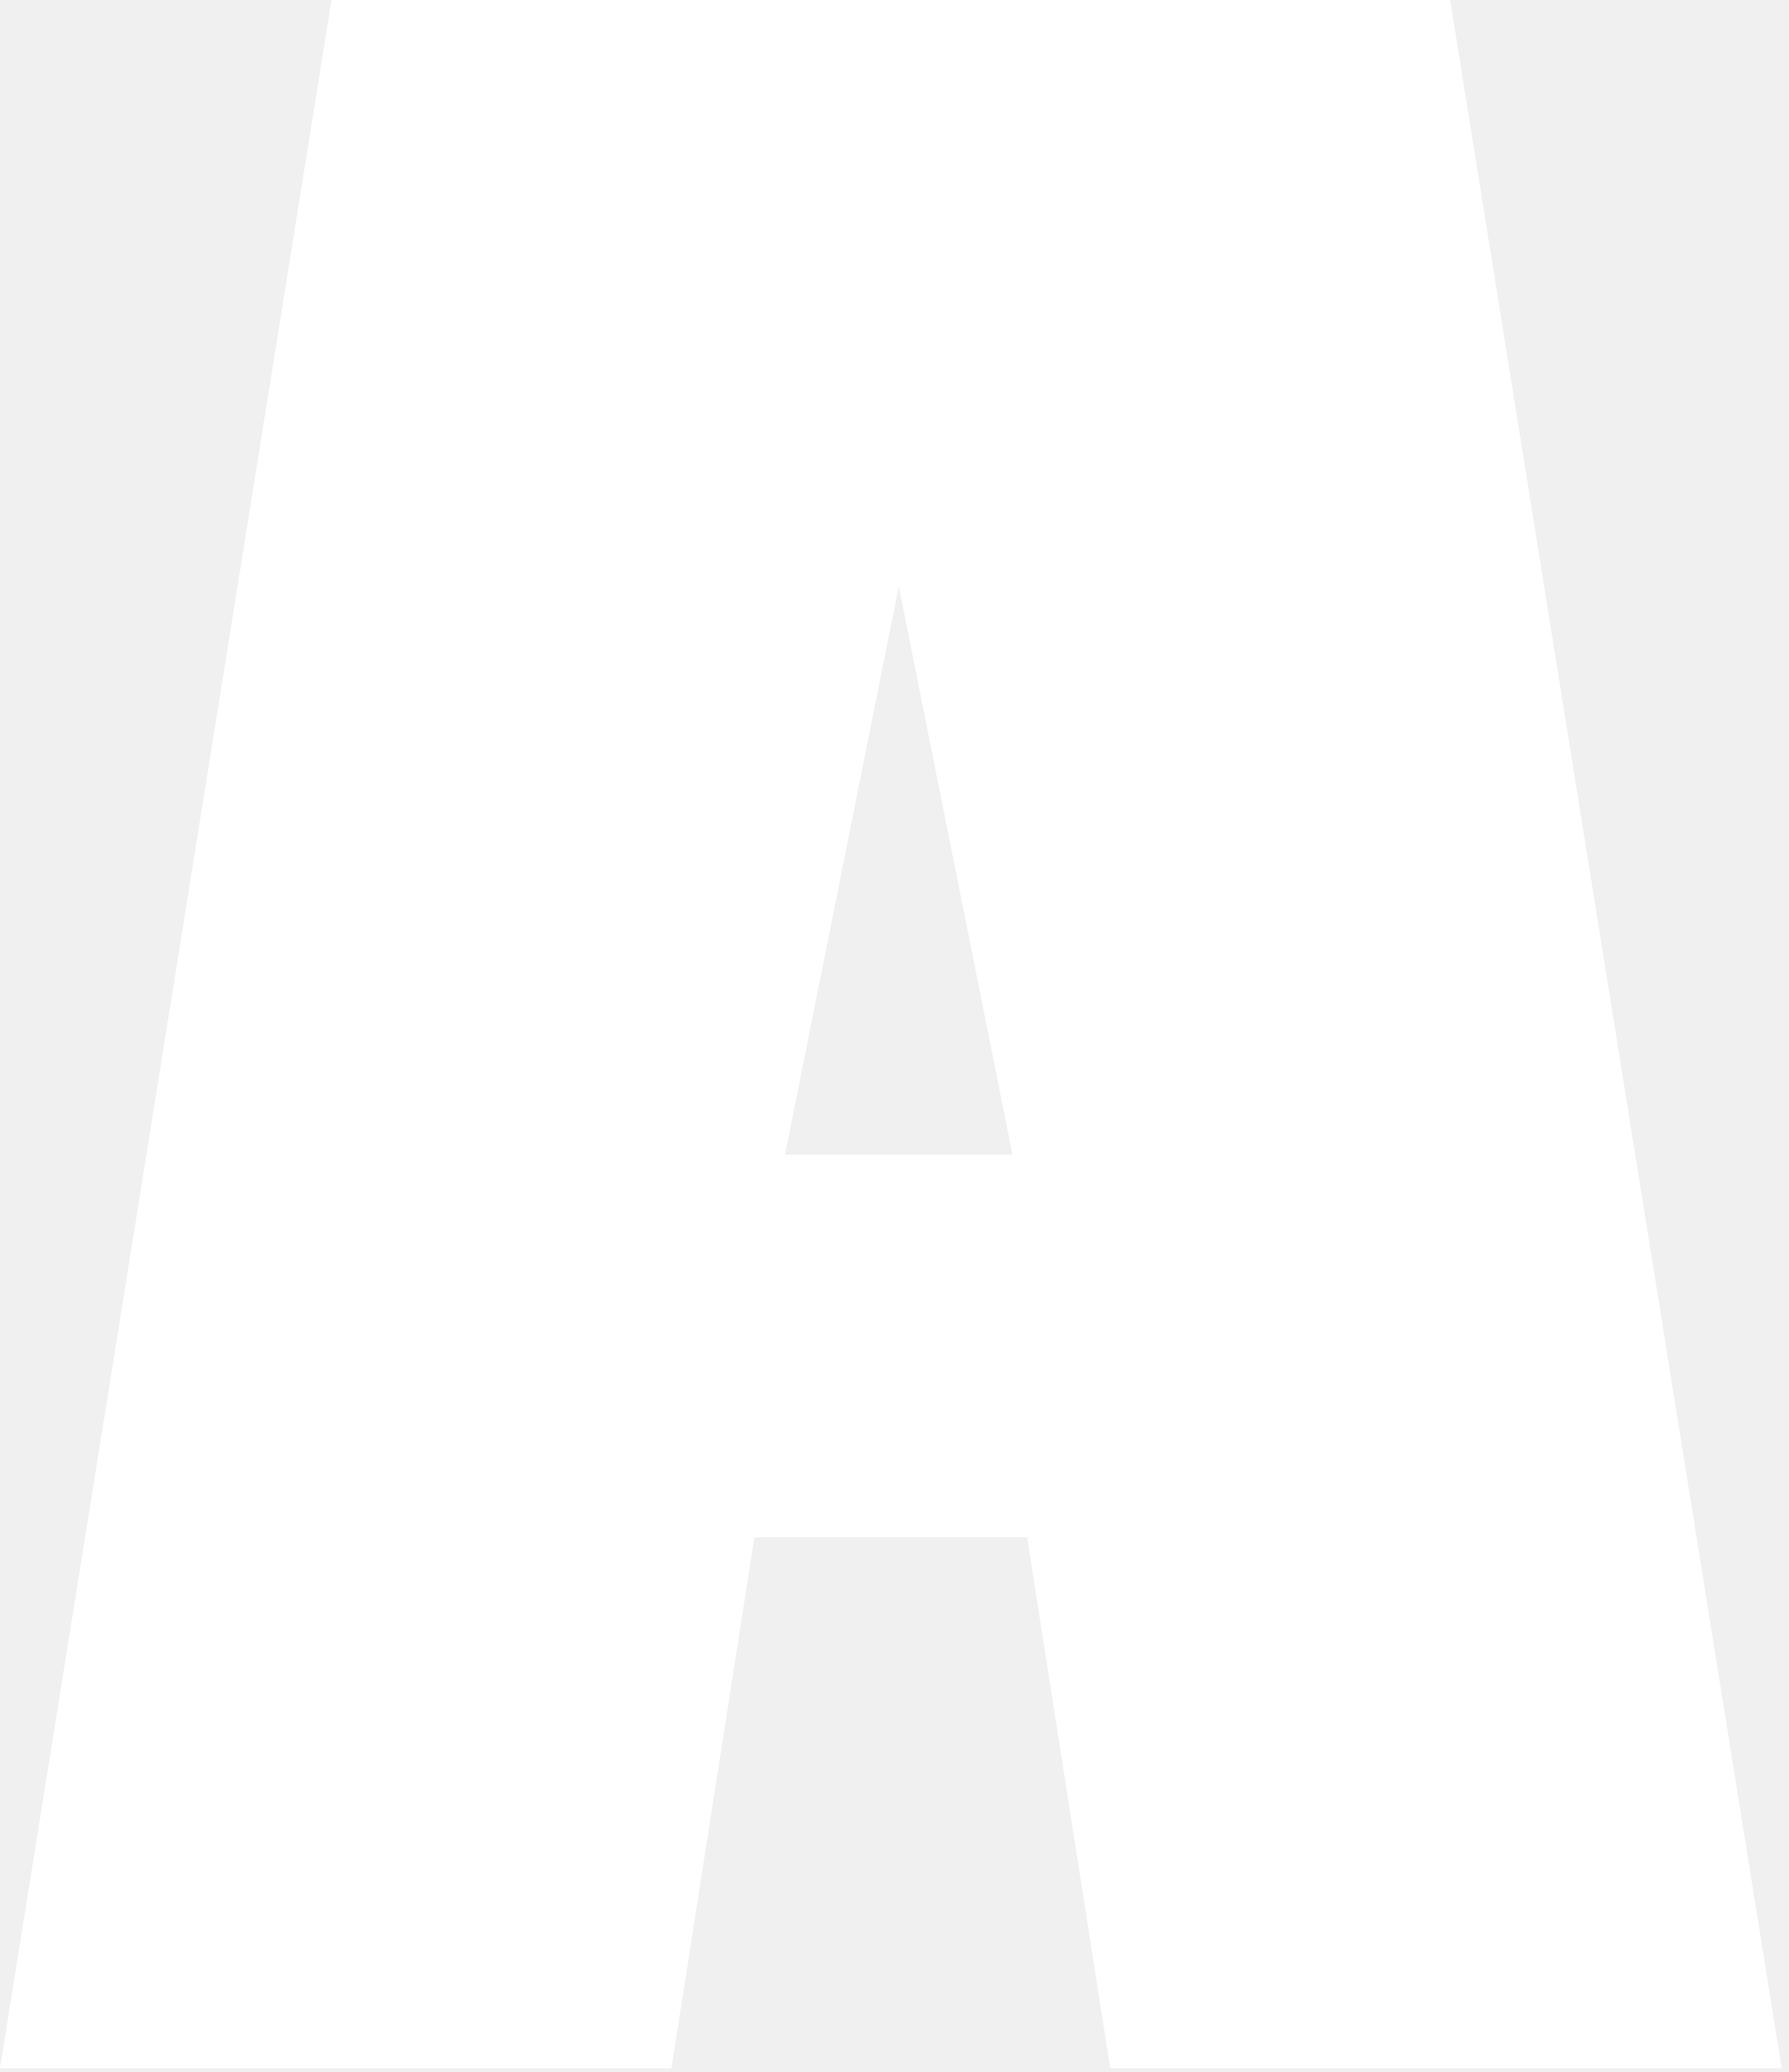
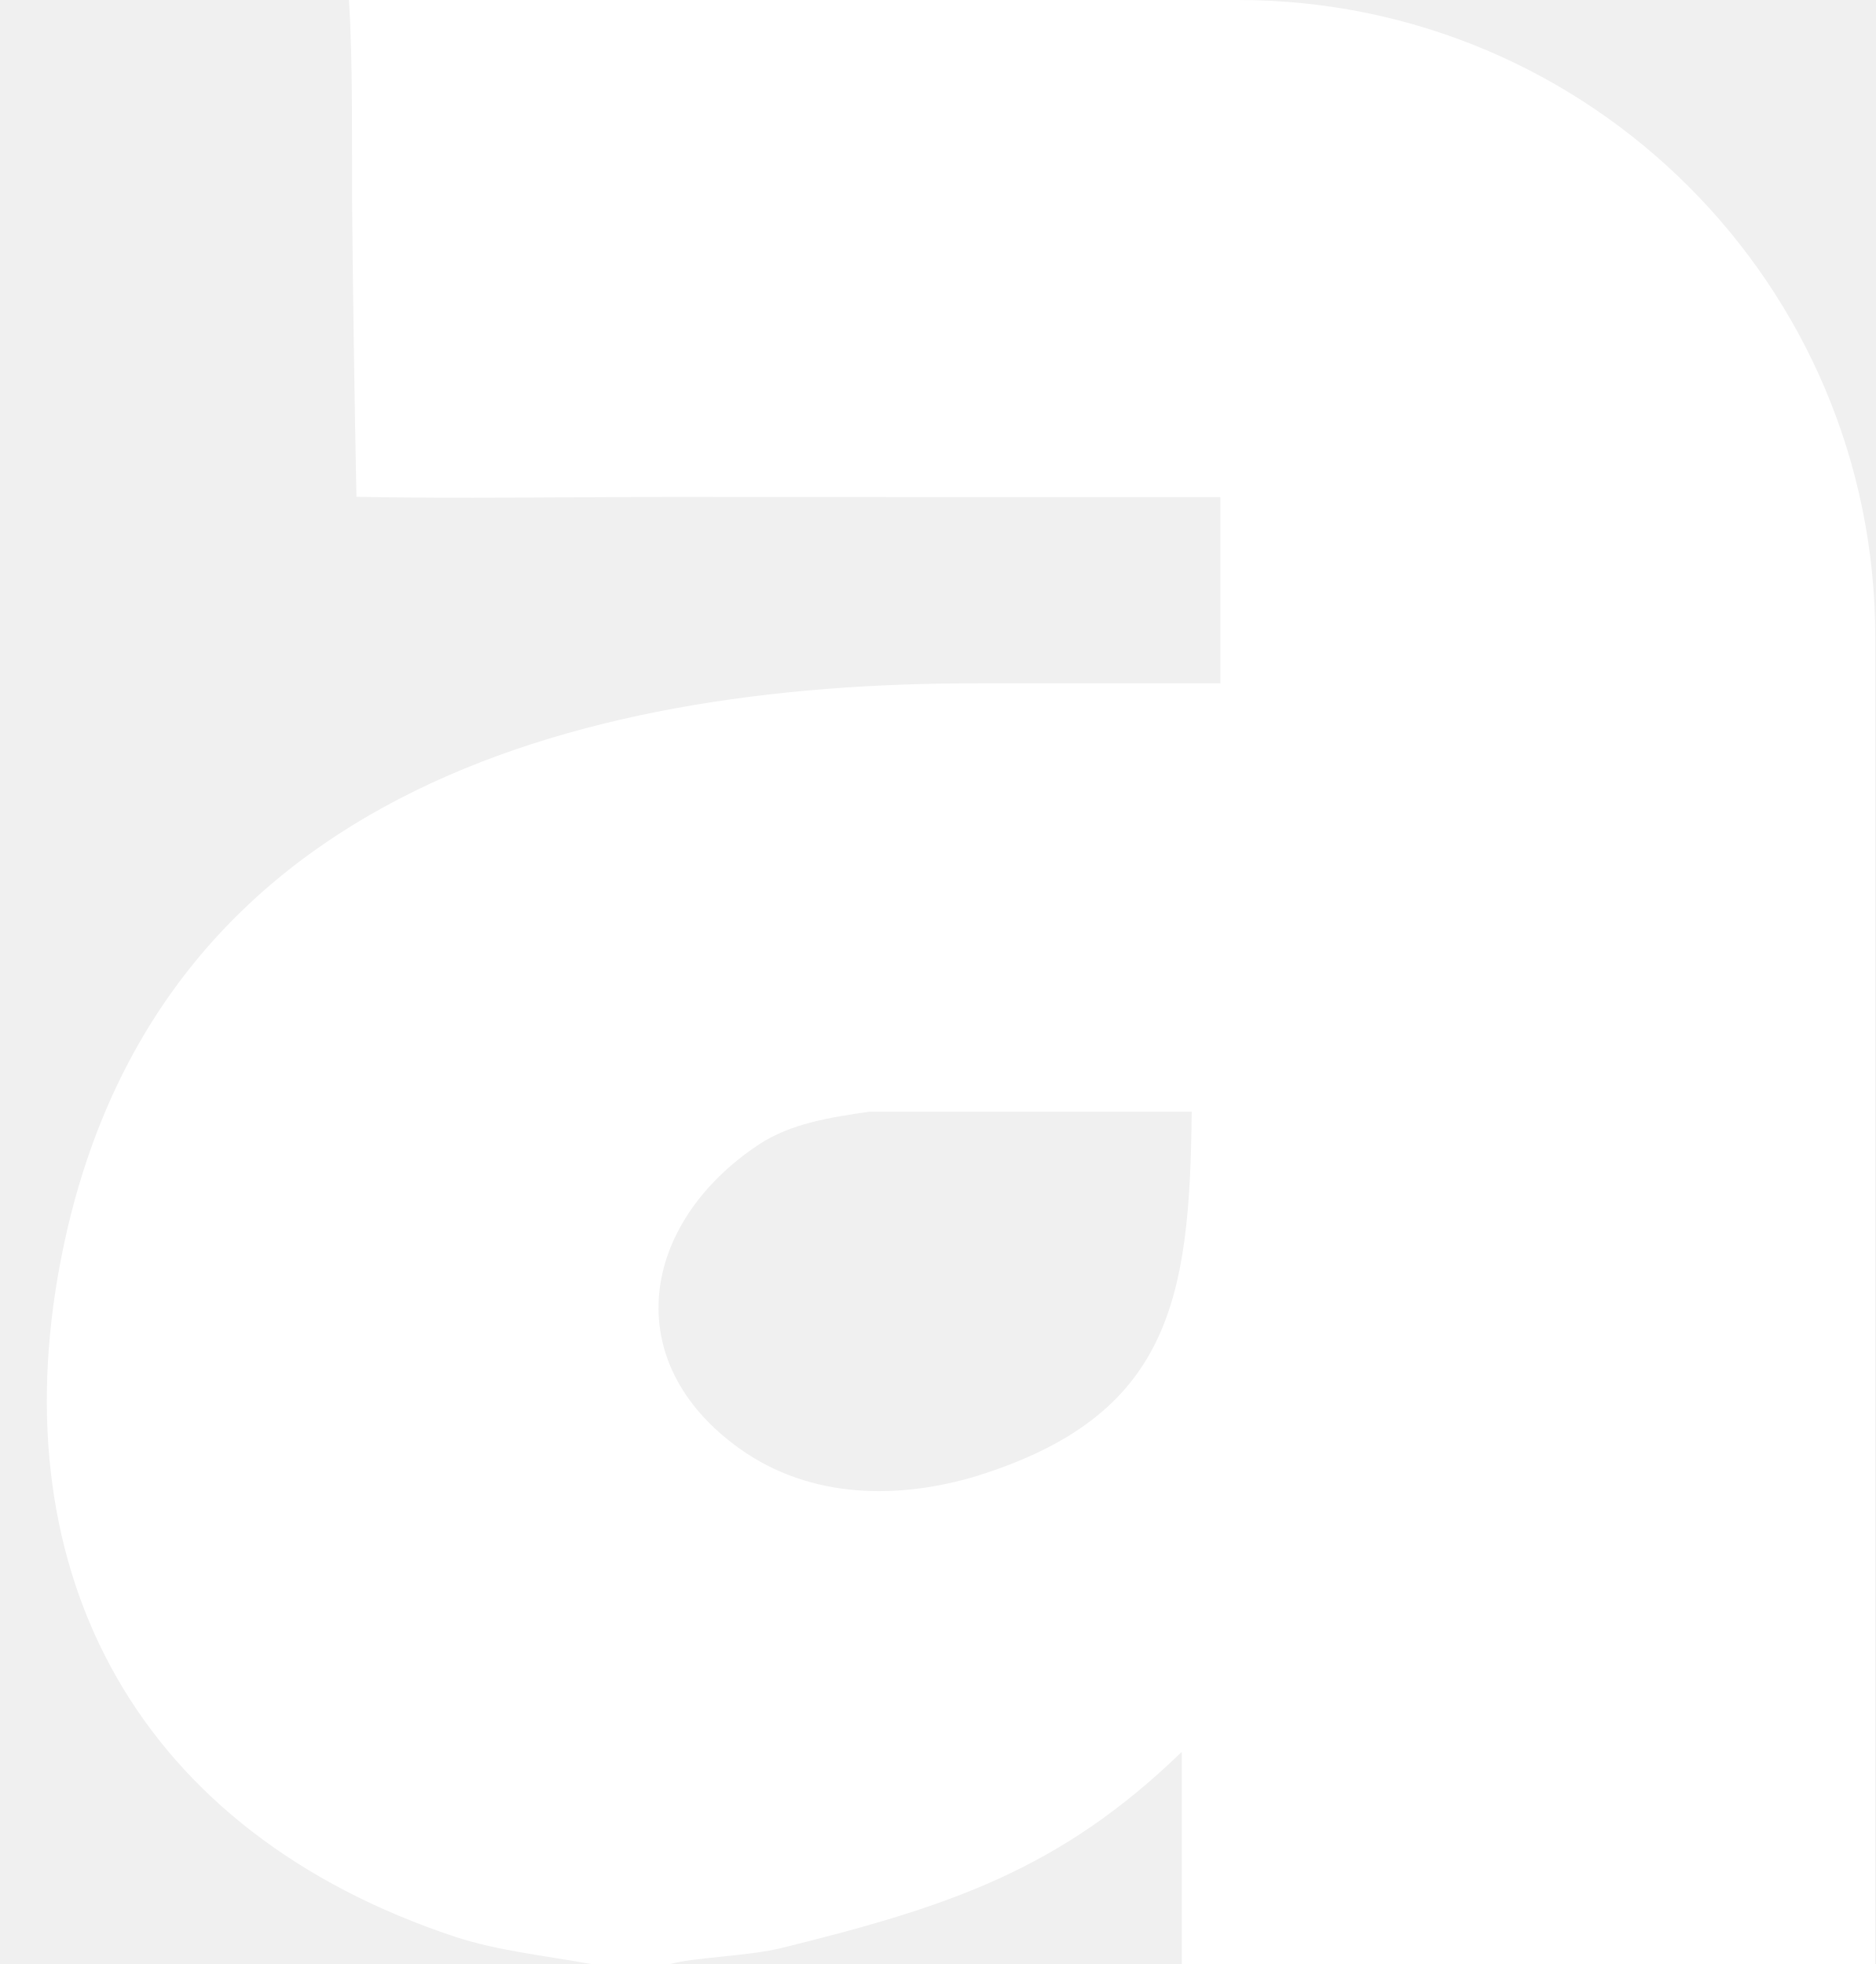
- <svg xmlns="http://www.w3.org/2000/svg" width="177" height="205" viewBox="0 0 177 205" fill="none">
-   <path d="M176.311 204.628H109.868L101.643 152.087H74.655L66.444 204.628H0L32.807 0H143.504L176.311 204.628ZM77.685 114.25H100.202L88.944 58L77.685 114.25Z" fill-rule="evenodd" clip-rule="evenodd" fill="white" />
+ <svg xmlns="http://www.w3.org/2000/svg" width="826" height="865" viewBox="0 0 826 865" fill="none">
+   <path d="M520.489 771.563C466.849 823.514 418.029 839.737 344.079 857.985C329.803 861.506 305.581 862.081 295.24 865H260.261C240.771 861.415 219.158 859.194 200.565 853.044C61.686 807.104 0 694.265 26.716 555.266C65.712 352.362 250.194 300.529 431.649 300.961H537.499V218.959L295.239 218.885C249.772 218.87 202.279 219.684 156.99 218.825C156.139 176.524 155.508 134.218 155.094 91.911C154.906 64.304 155.49 27.051 153.674 0H545.329C700.299 0 825.919 125.602 825.919 280.54V865H520.489V771.563ZM524.859 489.614C524.059 572.576 515.339 623.439 430.319 650.04C395.939 660.416 357.131 660.374 325.875 638.103C272.043 599.744 282.185 538.782 334.001 504.215C348.188 494.75 365.946 492.08 382.909 489.614C426.079 489.614 483.599 489.614 524.859 489.614Z" fill-rule="evenodd" clip-rule="evenodd" fill="white" />
</svg>
